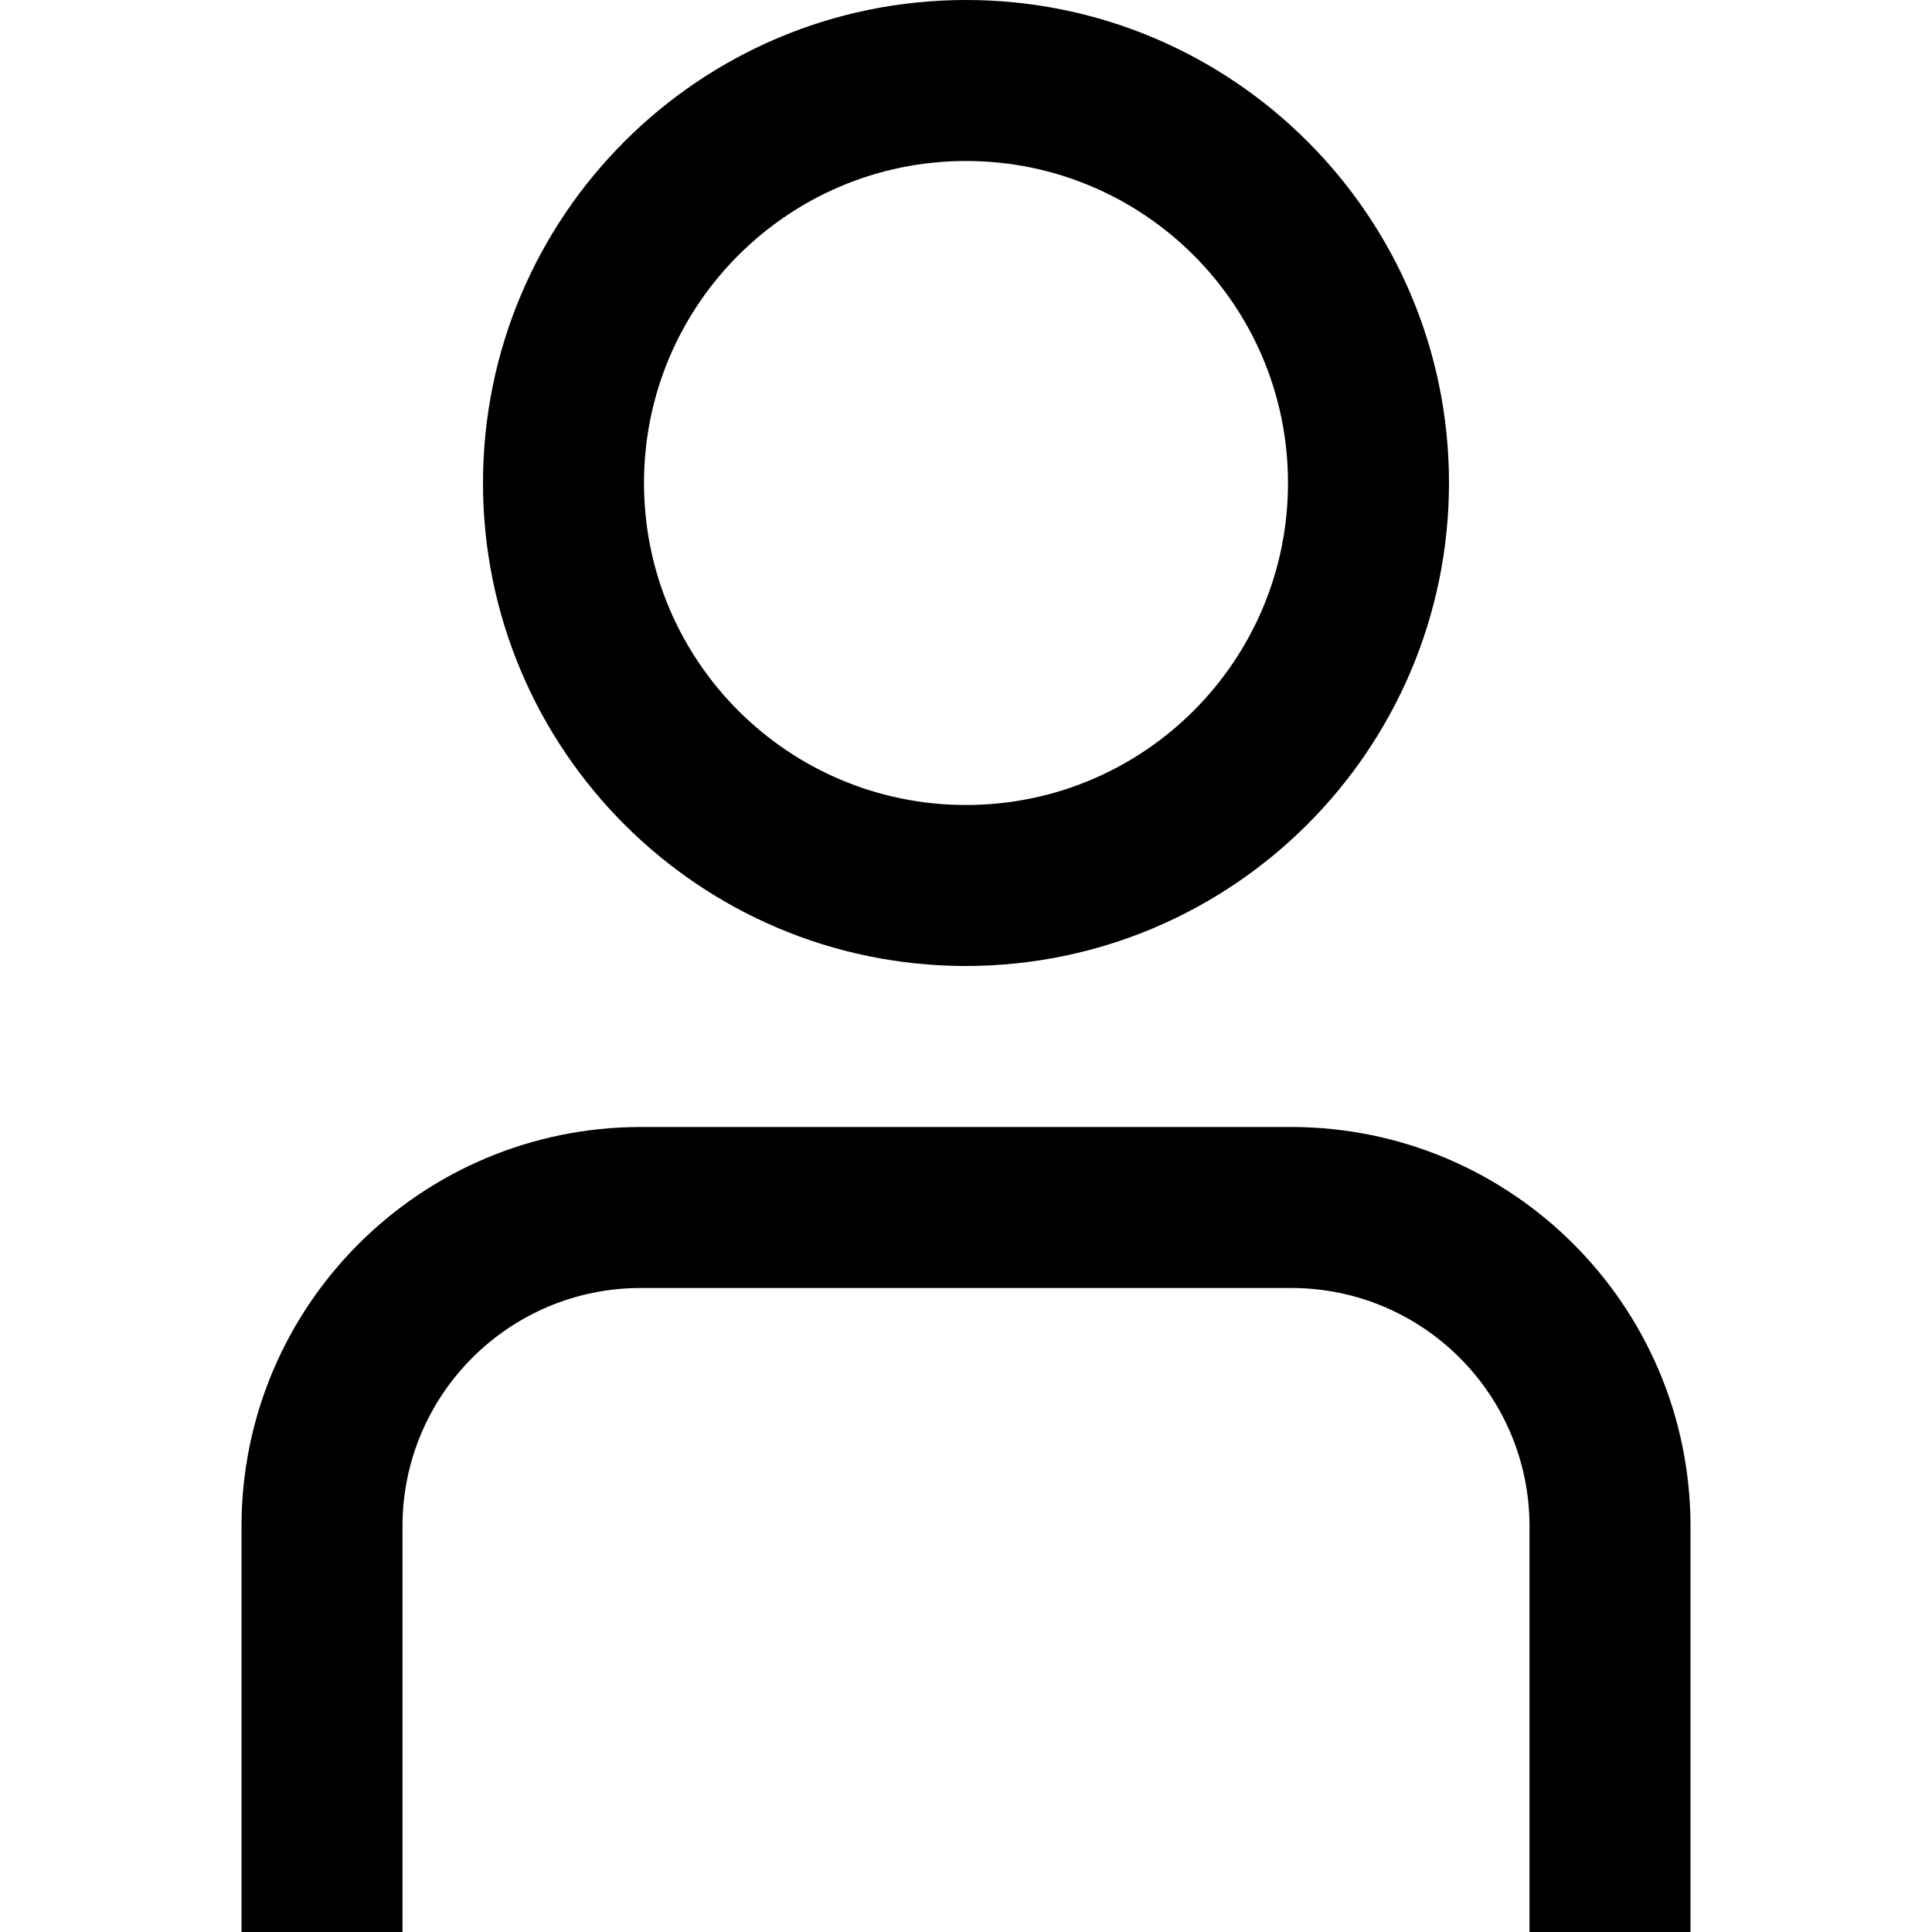
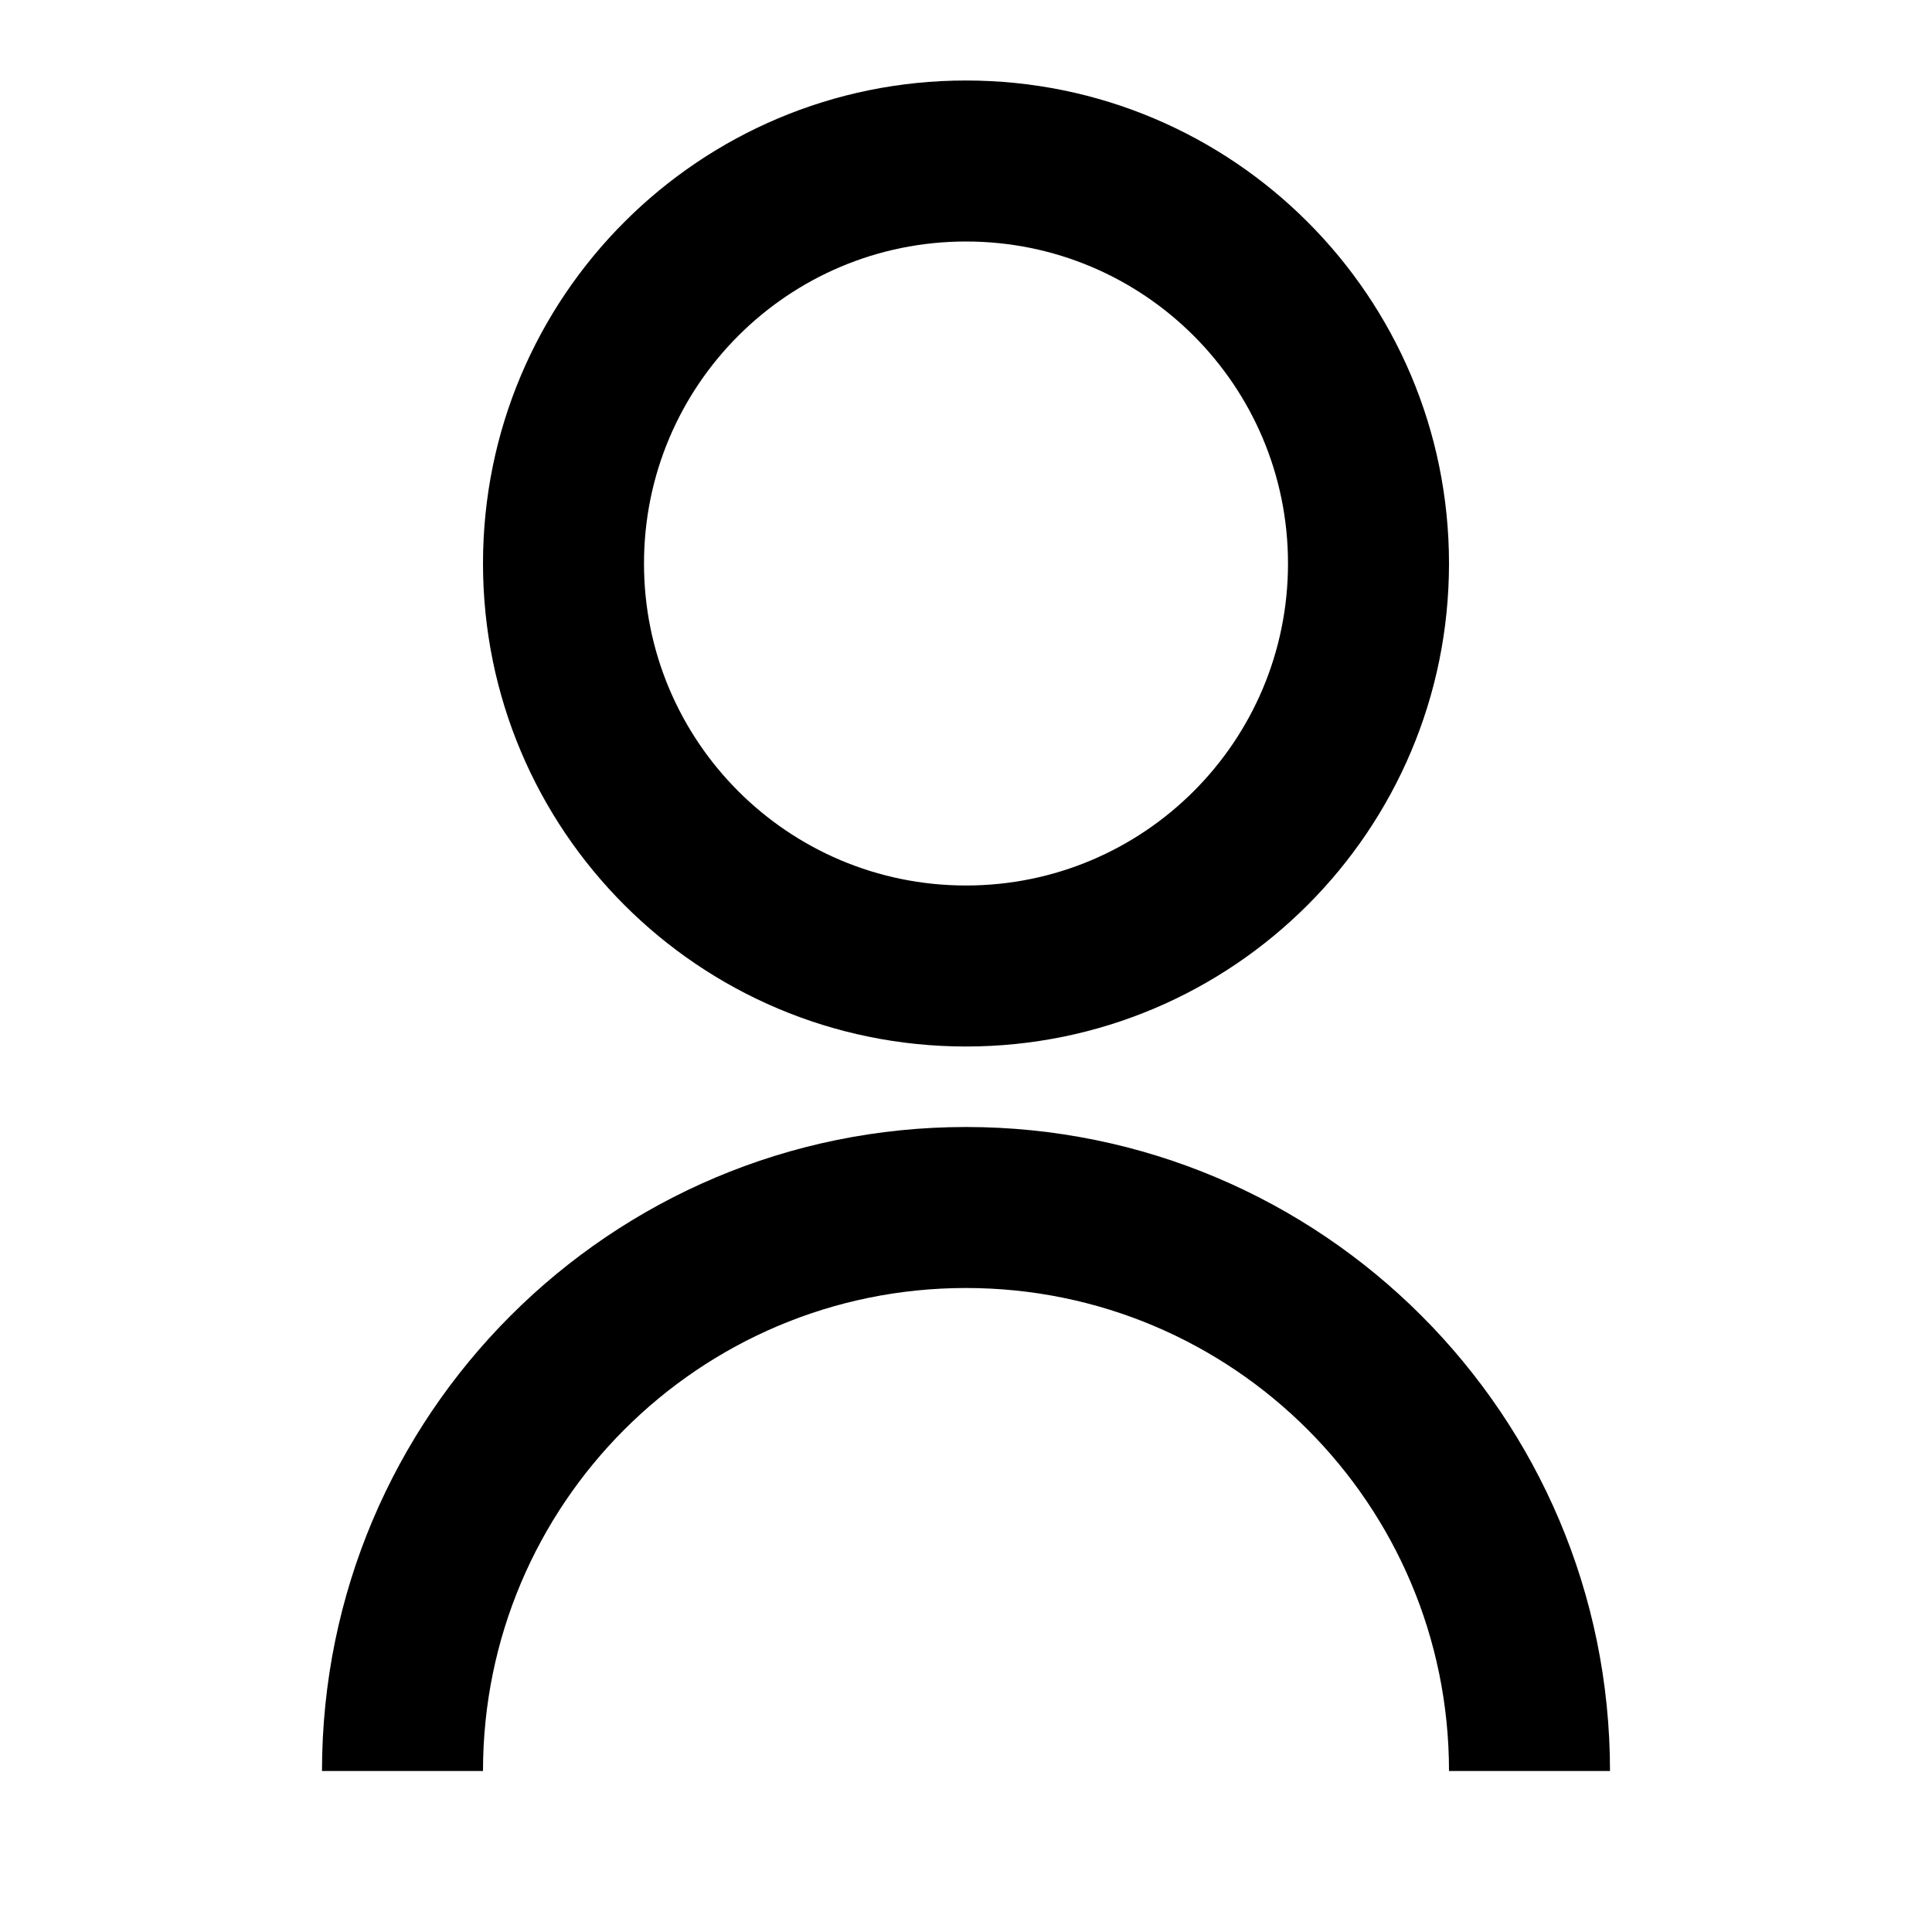
- <svg xmlns="http://www.w3.org/2000/svg" viewBox="0 0 24 24" width="512" height="512">
-   <g id="_01_align_center" data-name="01 align center">
-     <path d="M21,24H19V18.957A2.96,2.96,0,0,0,16.043,16H7.957A2.96,2.96,0,0,0,5,18.957V24H3V18.957A4.963,4.963,0,0,1,7.957,14h8.086A4.963,4.963,0,0,1,21,18.957Z" />
-     <path d="M12,12a6,6,0,1,1,6-6A6.006,6.006,0,0,1,12,12ZM12,2a4,4,0,1,0,4,4A4,4,0,0,0,12,2Z" />
-   </g>
+ <svg xmlns="http://www.w3.org/2000/svg" viewBox="0 0 24 24">
+   <path d="M4 22C4 17.582 7.582 14 12 14C16.418 14 20 17.582 20 22H18C18 18.686 15.314 16 12 16C8.686 16 6 18.686 6 22H4ZM12 13C8.685 13 6 10.315 6 7C6 3.685 8.685 1 12 1C15.315 1 18 3.685 18 7C18 10.315 15.315 13 12 13ZM12 11C14.21 11 16 9.21 16 7C16 4.79 14.21 3 12 3C9.79 3 8 4.79 8 7C8 9.21 9.79 11 12 11Z" />
</svg>
